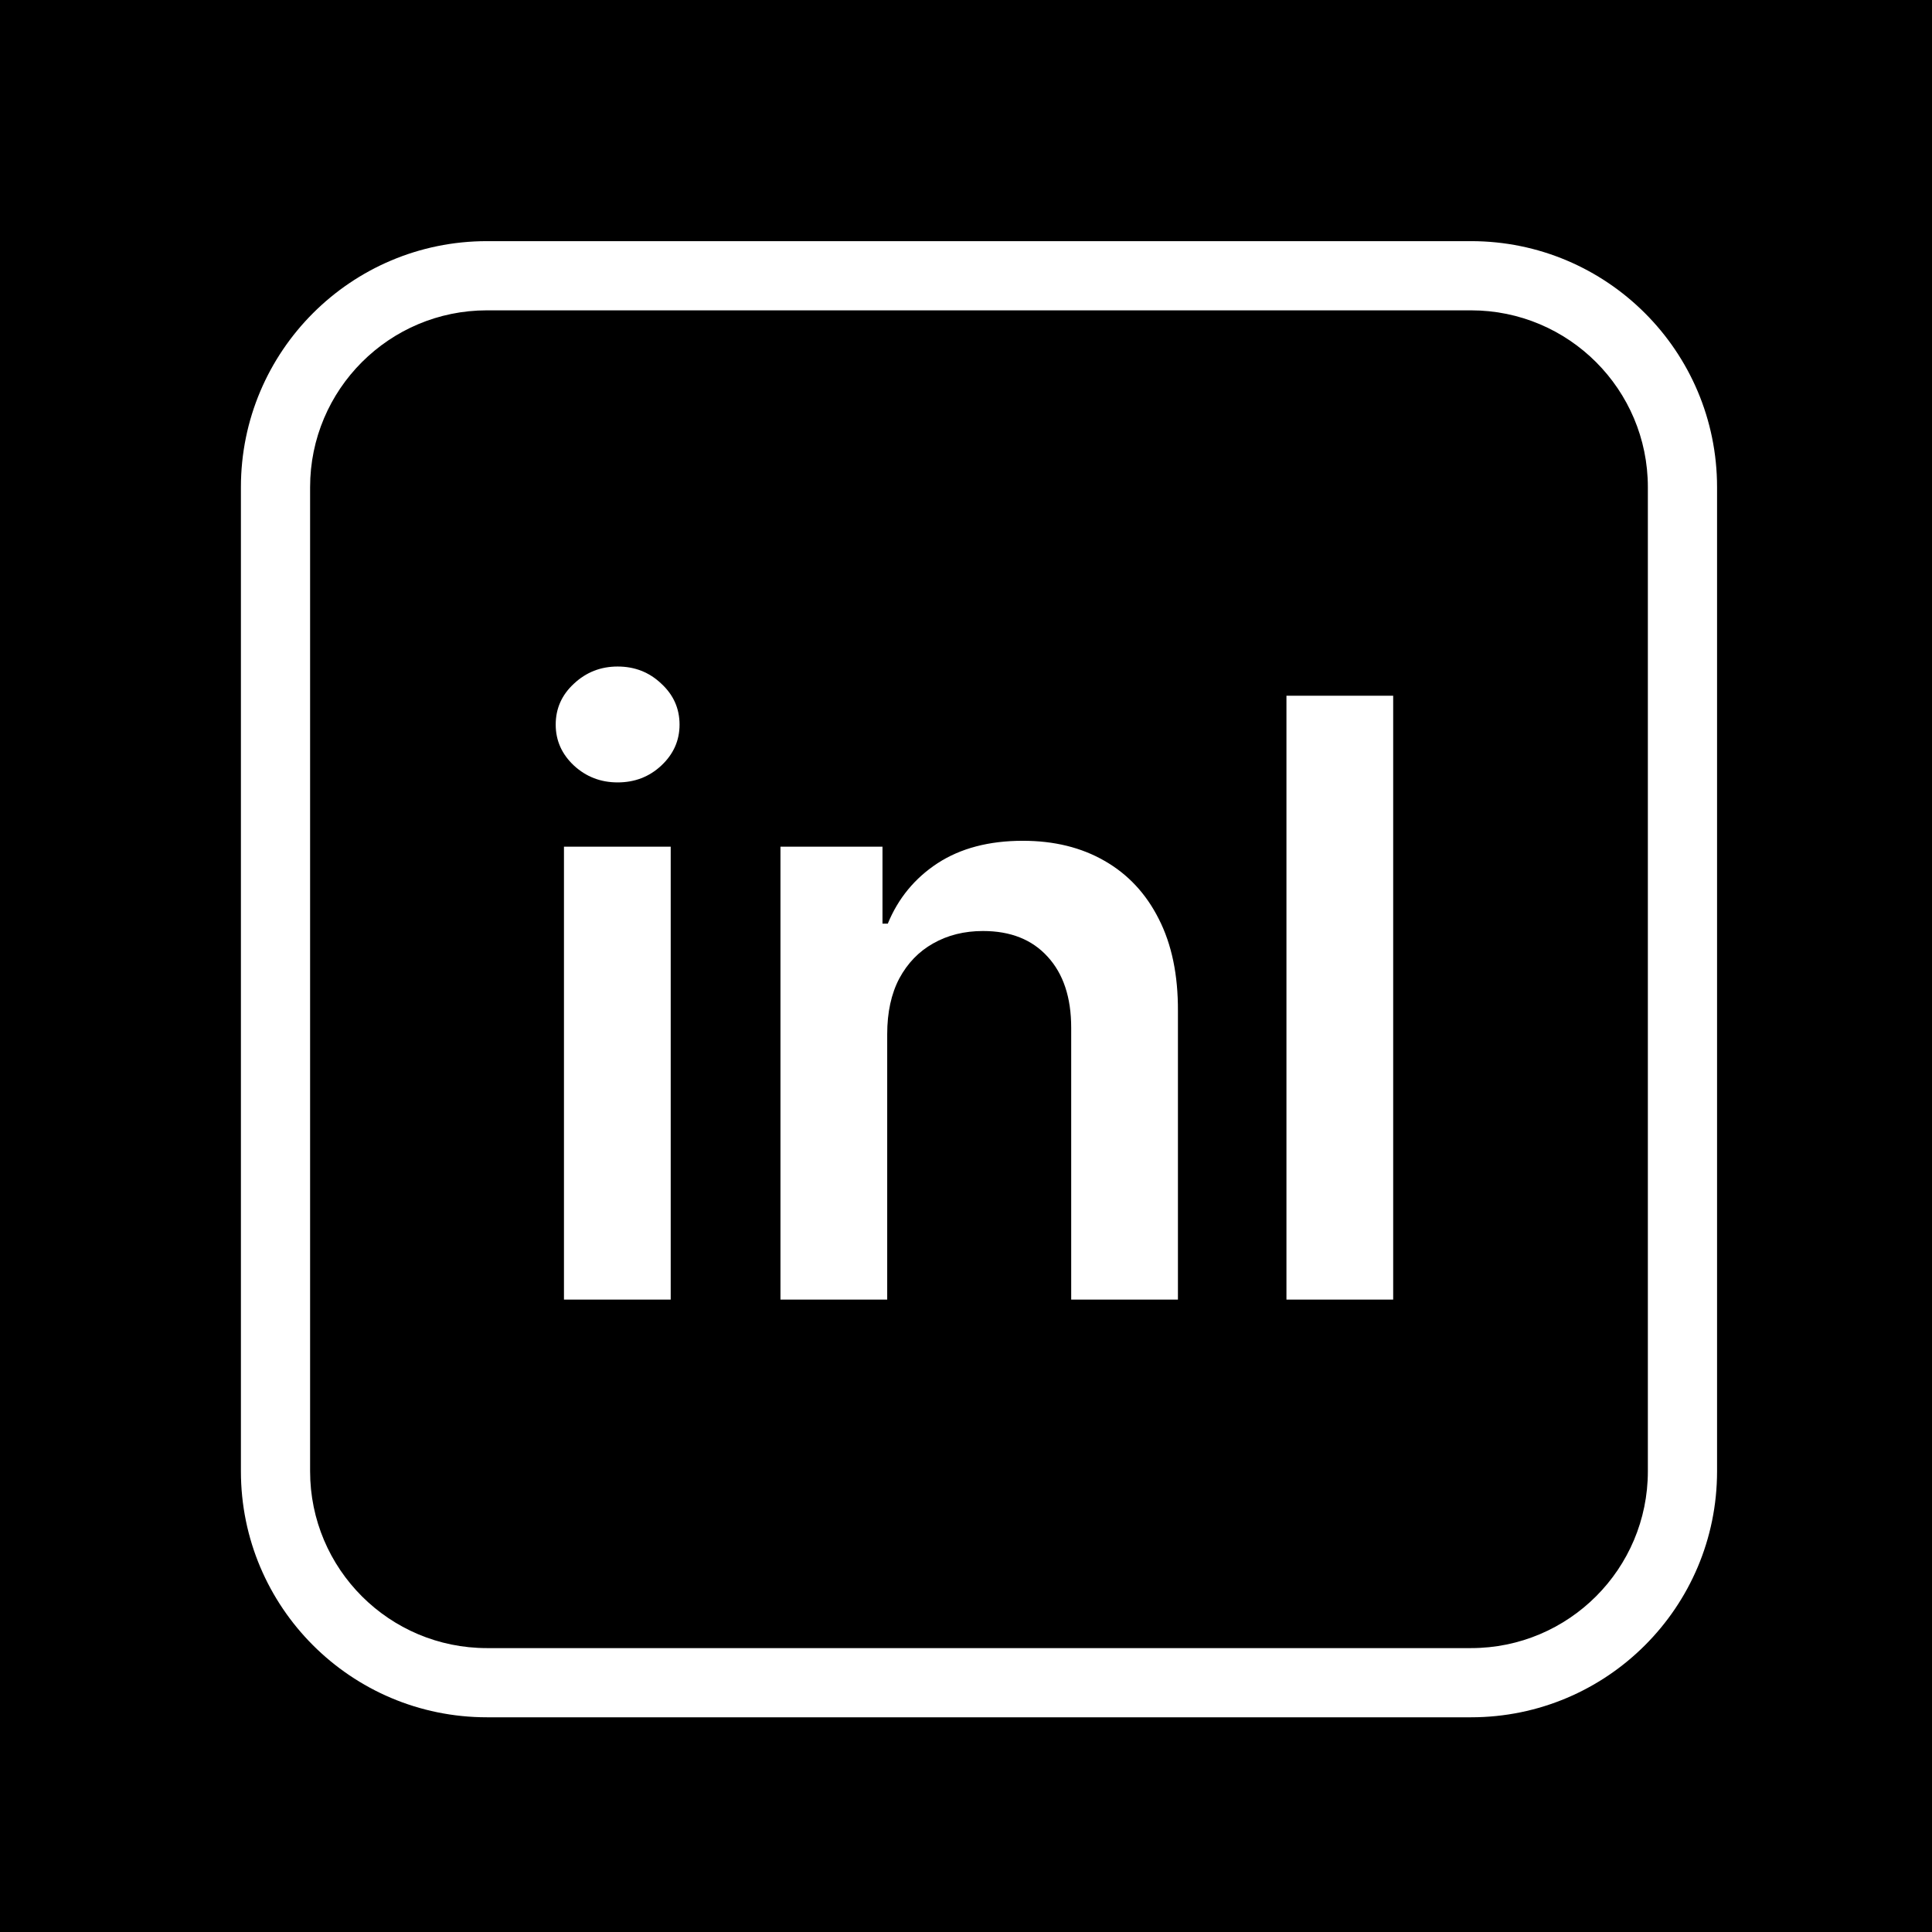
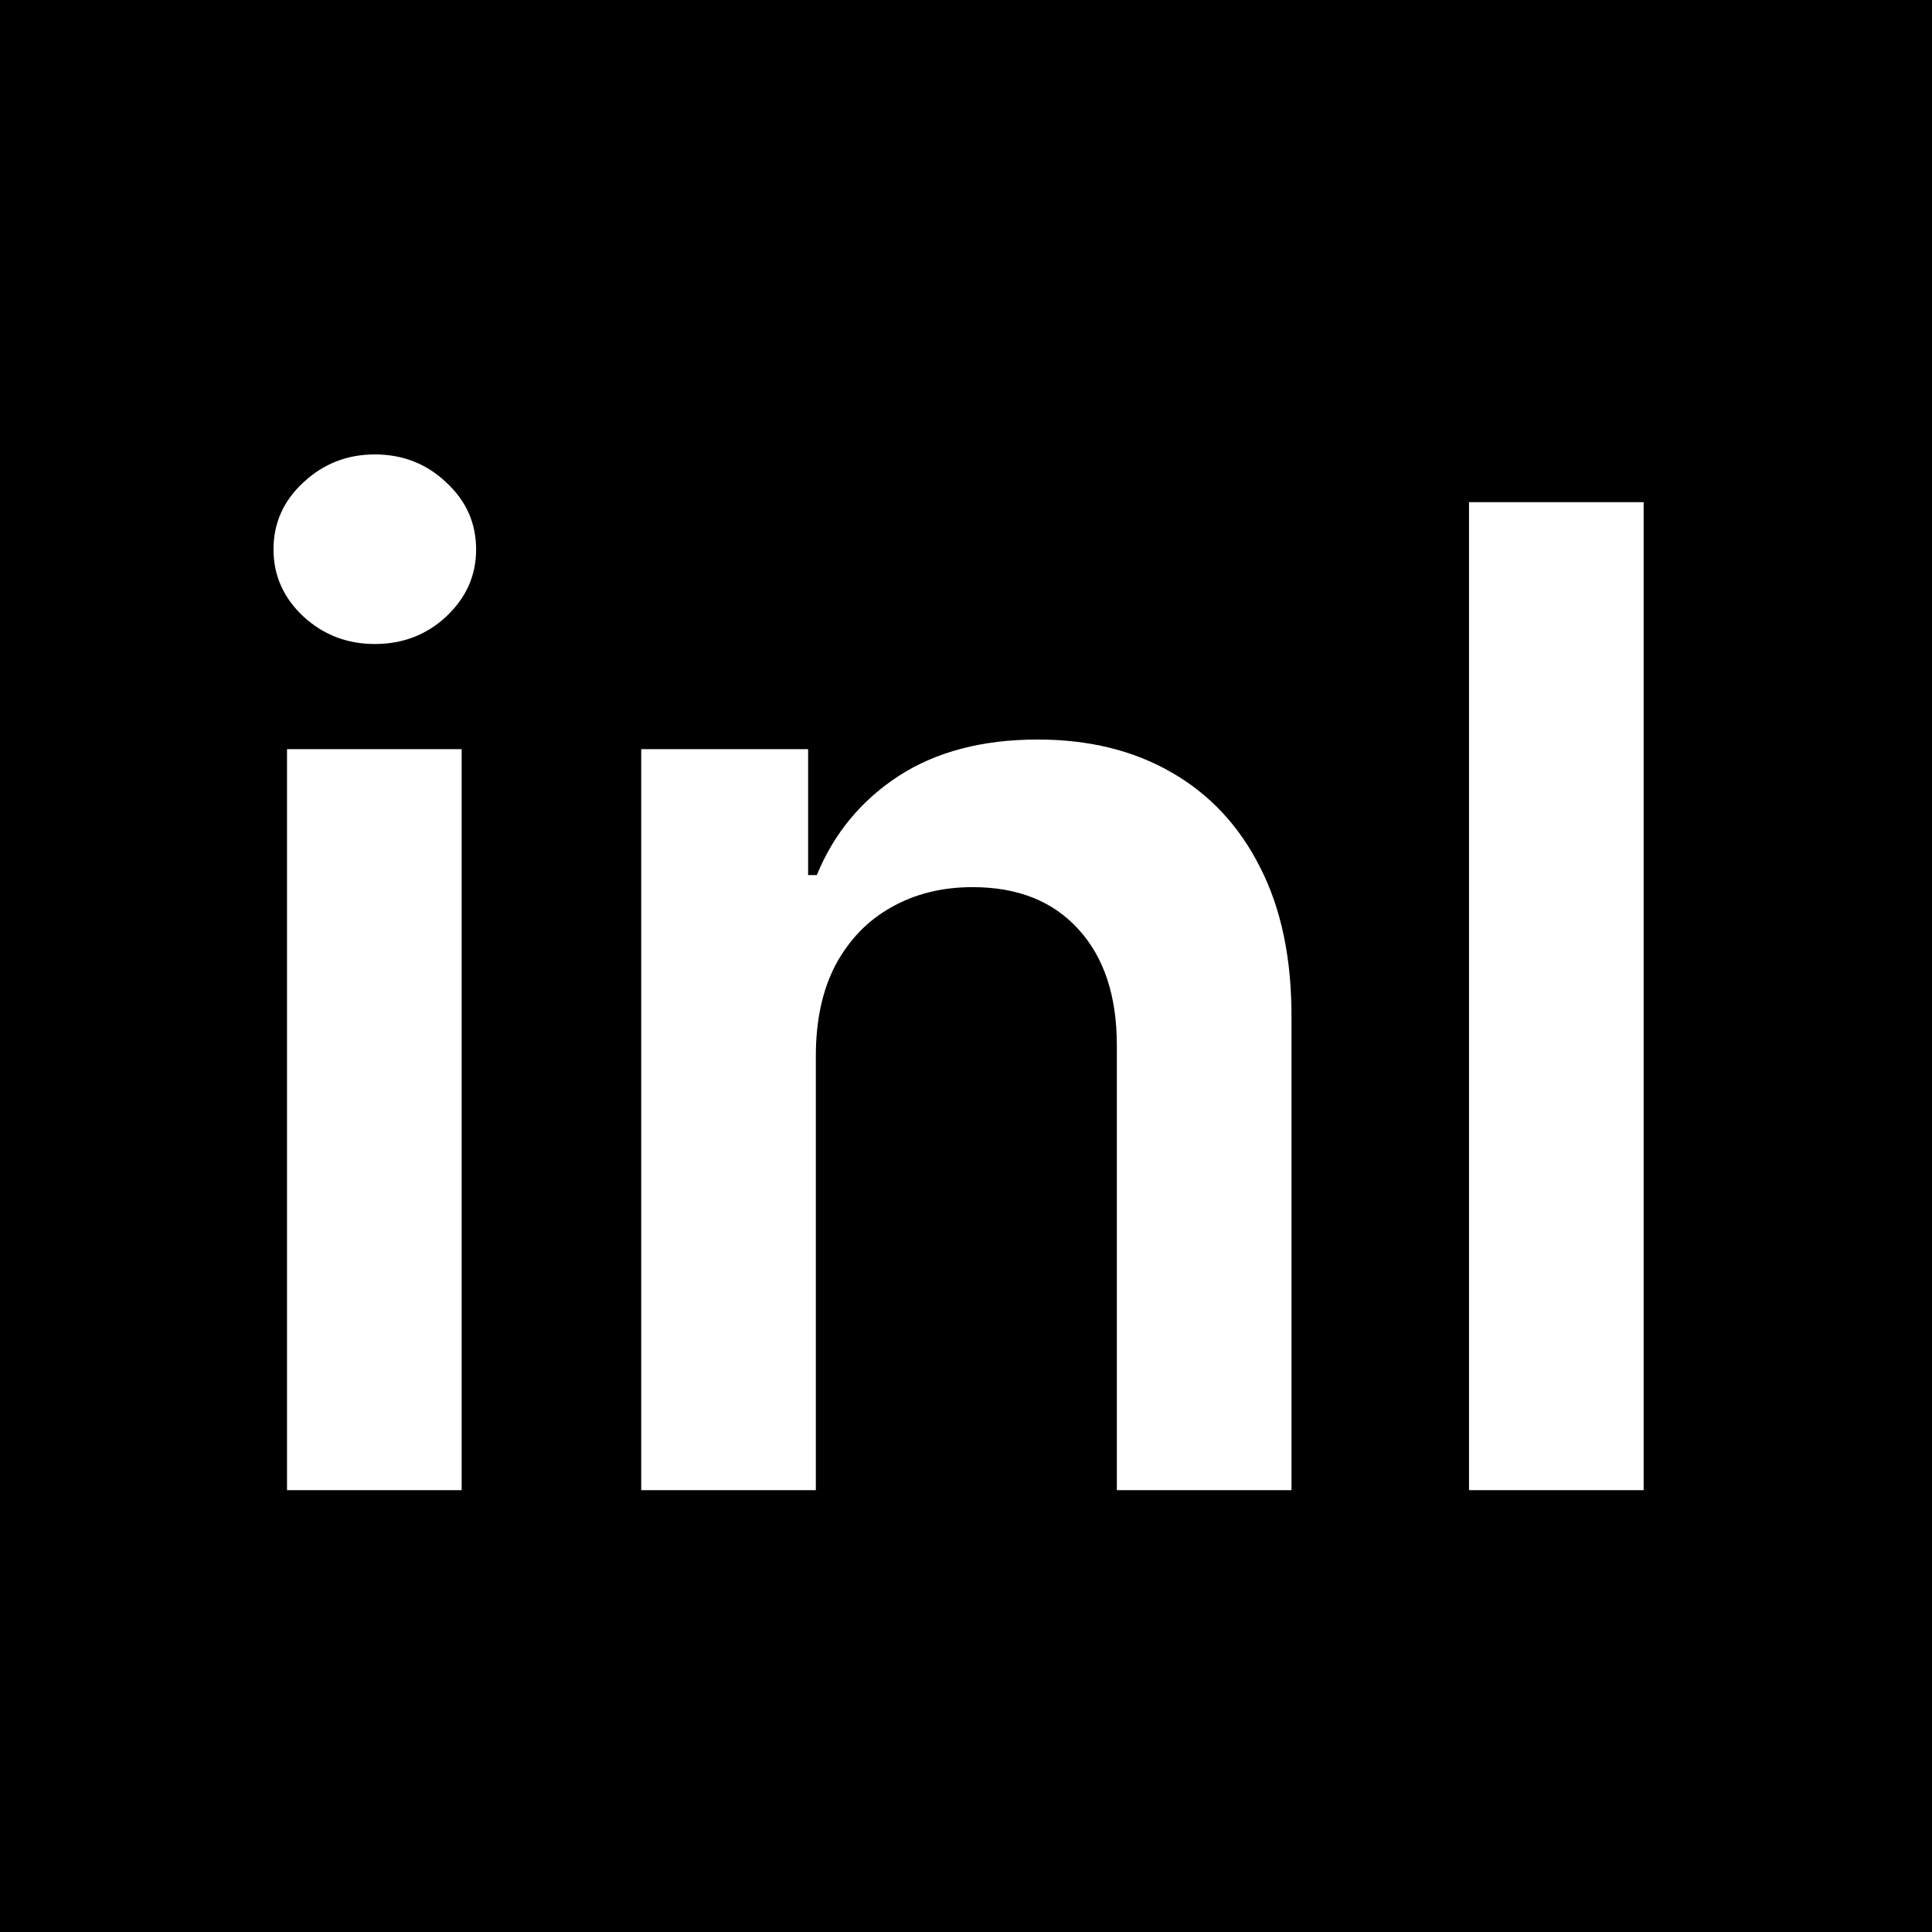
<svg xmlns="http://www.w3.org/2000/svg" width="256" height="256" viewBox="0 0 256 256" fill="none">
  <g clip-path="url(#clip0_17_214)">
    <rect width="256" height="256" fill="white" />
    <rect width="256" height="256" fill="black" />
-     <path fill-rule="evenodd" clip-rule="evenodd" d="M64.521 41.122H194.92C207.86 41.122 218.35 51.612 218.35 64.553V194.951C218.35 207.891 207.86 218.382 194.92 218.382H64.521C51.581 218.382 41.09 207.891 41.09 194.951V64.553C41.09 51.612 51.581 41.122 64.521 41.122ZM31.922 64.553C31.922 46.548 46.517 31.953 64.521 31.953H194.92C212.924 31.953 227.519 46.548 227.519 64.553V194.951C227.519 212.955 212.924 227.55 194.92 227.55H64.521C46.517 227.55 31.922 212.955 31.922 194.951V64.553ZM184.604 172.203V92.186H170.461V172.203H184.604ZM117.559 137.039V172.203H103.415V112.19H116.934V122.388H117.637C119.017 119.028 121.218 116.358 124.24 114.378C127.287 112.398 131.051 111.409 135.531 111.409C139.673 111.409 143.28 112.294 146.354 114.066C149.454 115.837 151.85 118.402 153.543 121.762C155.262 125.122 156.108 129.199 156.082 133.992V172.203H141.939V136.18C141.939 132.168 140.897 129.03 138.813 126.764C136.756 124.498 133.903 123.364 130.257 123.364C127.782 123.364 125.581 123.911 123.654 125.005C121.752 126.073 120.254 127.623 119.16 129.655C118.093 131.686 117.559 134.148 117.559 137.039ZM74.728 112.19V172.203H88.872V112.19H74.728ZM76.056 101.446C77.671 102.93 79.599 103.673 81.839 103.673C84.105 103.673 86.032 102.93 87.621 101.446C89.236 99.935 90.044 98.125 90.044 96.015C90.044 93.879 89.236 92.069 87.621 90.584C86.032 89.073 84.105 88.318 81.839 88.318C79.599 88.318 77.671 89.073 76.056 90.584C74.441 92.069 73.634 93.879 73.634 96.015C73.634 98.125 74.441 99.935 76.056 101.446Z" fill="white" />
+     <path fill-rule="evenodd" clip-rule="evenodd" d="M217.791 66.542V197.451H194.652V66.542H217.791ZM108.103 197.451V139.922C108.103 135.192 108.977 131.165 110.723 127.841C112.513 124.518 114.964 121.982 118.074 120.235C121.228 118.445 124.829 117.55 128.877 117.55C134.843 117.55 139.509 119.404 142.876 123.111C146.285 126.819 147.989 131.954 147.989 138.516V197.451H171.128V134.936C171.171 127.095 169.786 120.426 166.974 114.929C164.204 109.432 160.284 105.235 155.213 102.337C150.184 99.439 144.282 97.991 137.506 97.991C130.177 97.991 124.019 99.61 119.033 102.848C114.09 106.087 110.489 110.455 108.231 115.952H107.08V99.269H84.964V197.451H108.103ZM38.031 197.451V99.269H61.171V197.451H38.031ZM49.665 85.334C46 85.334 42.846 84.12 40.204 81.691C37.562 79.219 36.241 76.258 36.241 72.806C36.241 69.311 37.562 66.35 40.204 63.921C42.846 61.449 46 60.214 49.665 60.214C53.372 60.214 56.526 61.449 59.125 63.921C61.767 66.35 63.088 69.311 63.088 72.806C63.088 76.258 61.767 79.219 59.125 81.691C56.526 84.12 53.372 85.334 49.665 85.334Z" fill="white" />
  </g>
  <defs>
    <clipPath id="clip0_17_214">
      <rect width="256" height="256" fill="white" />
    </clipPath>
  </defs>
</svg>
